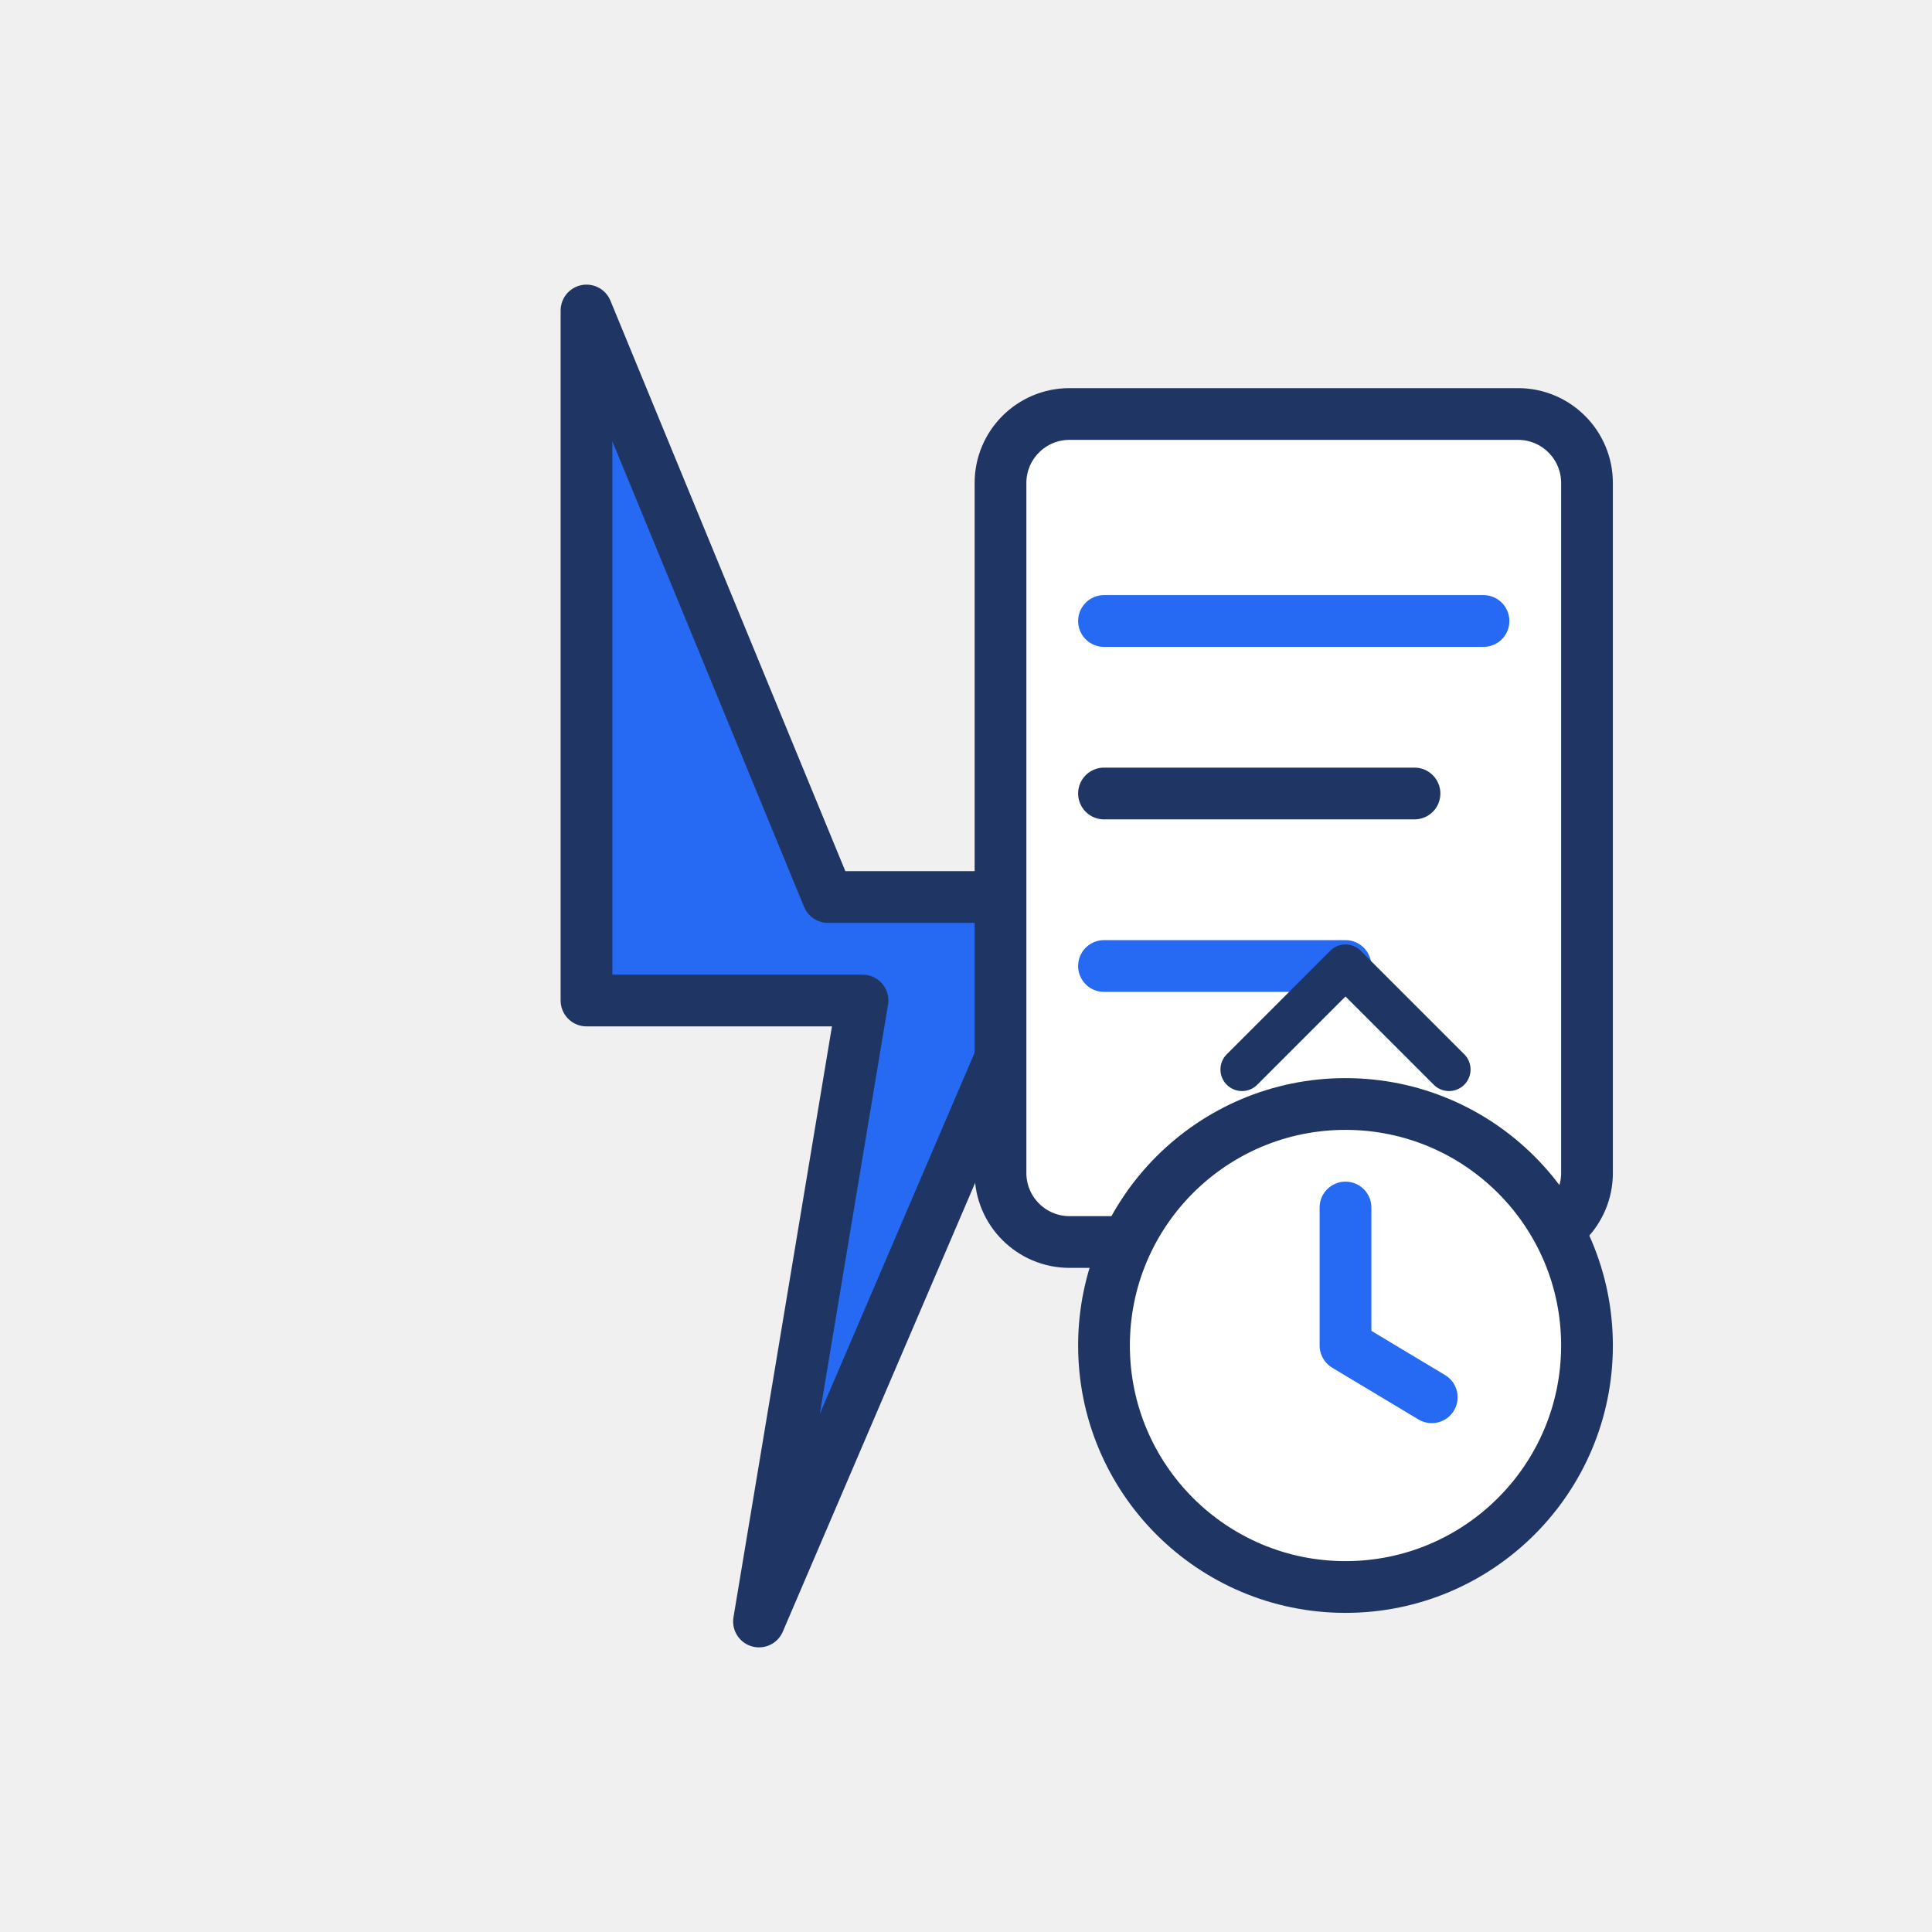
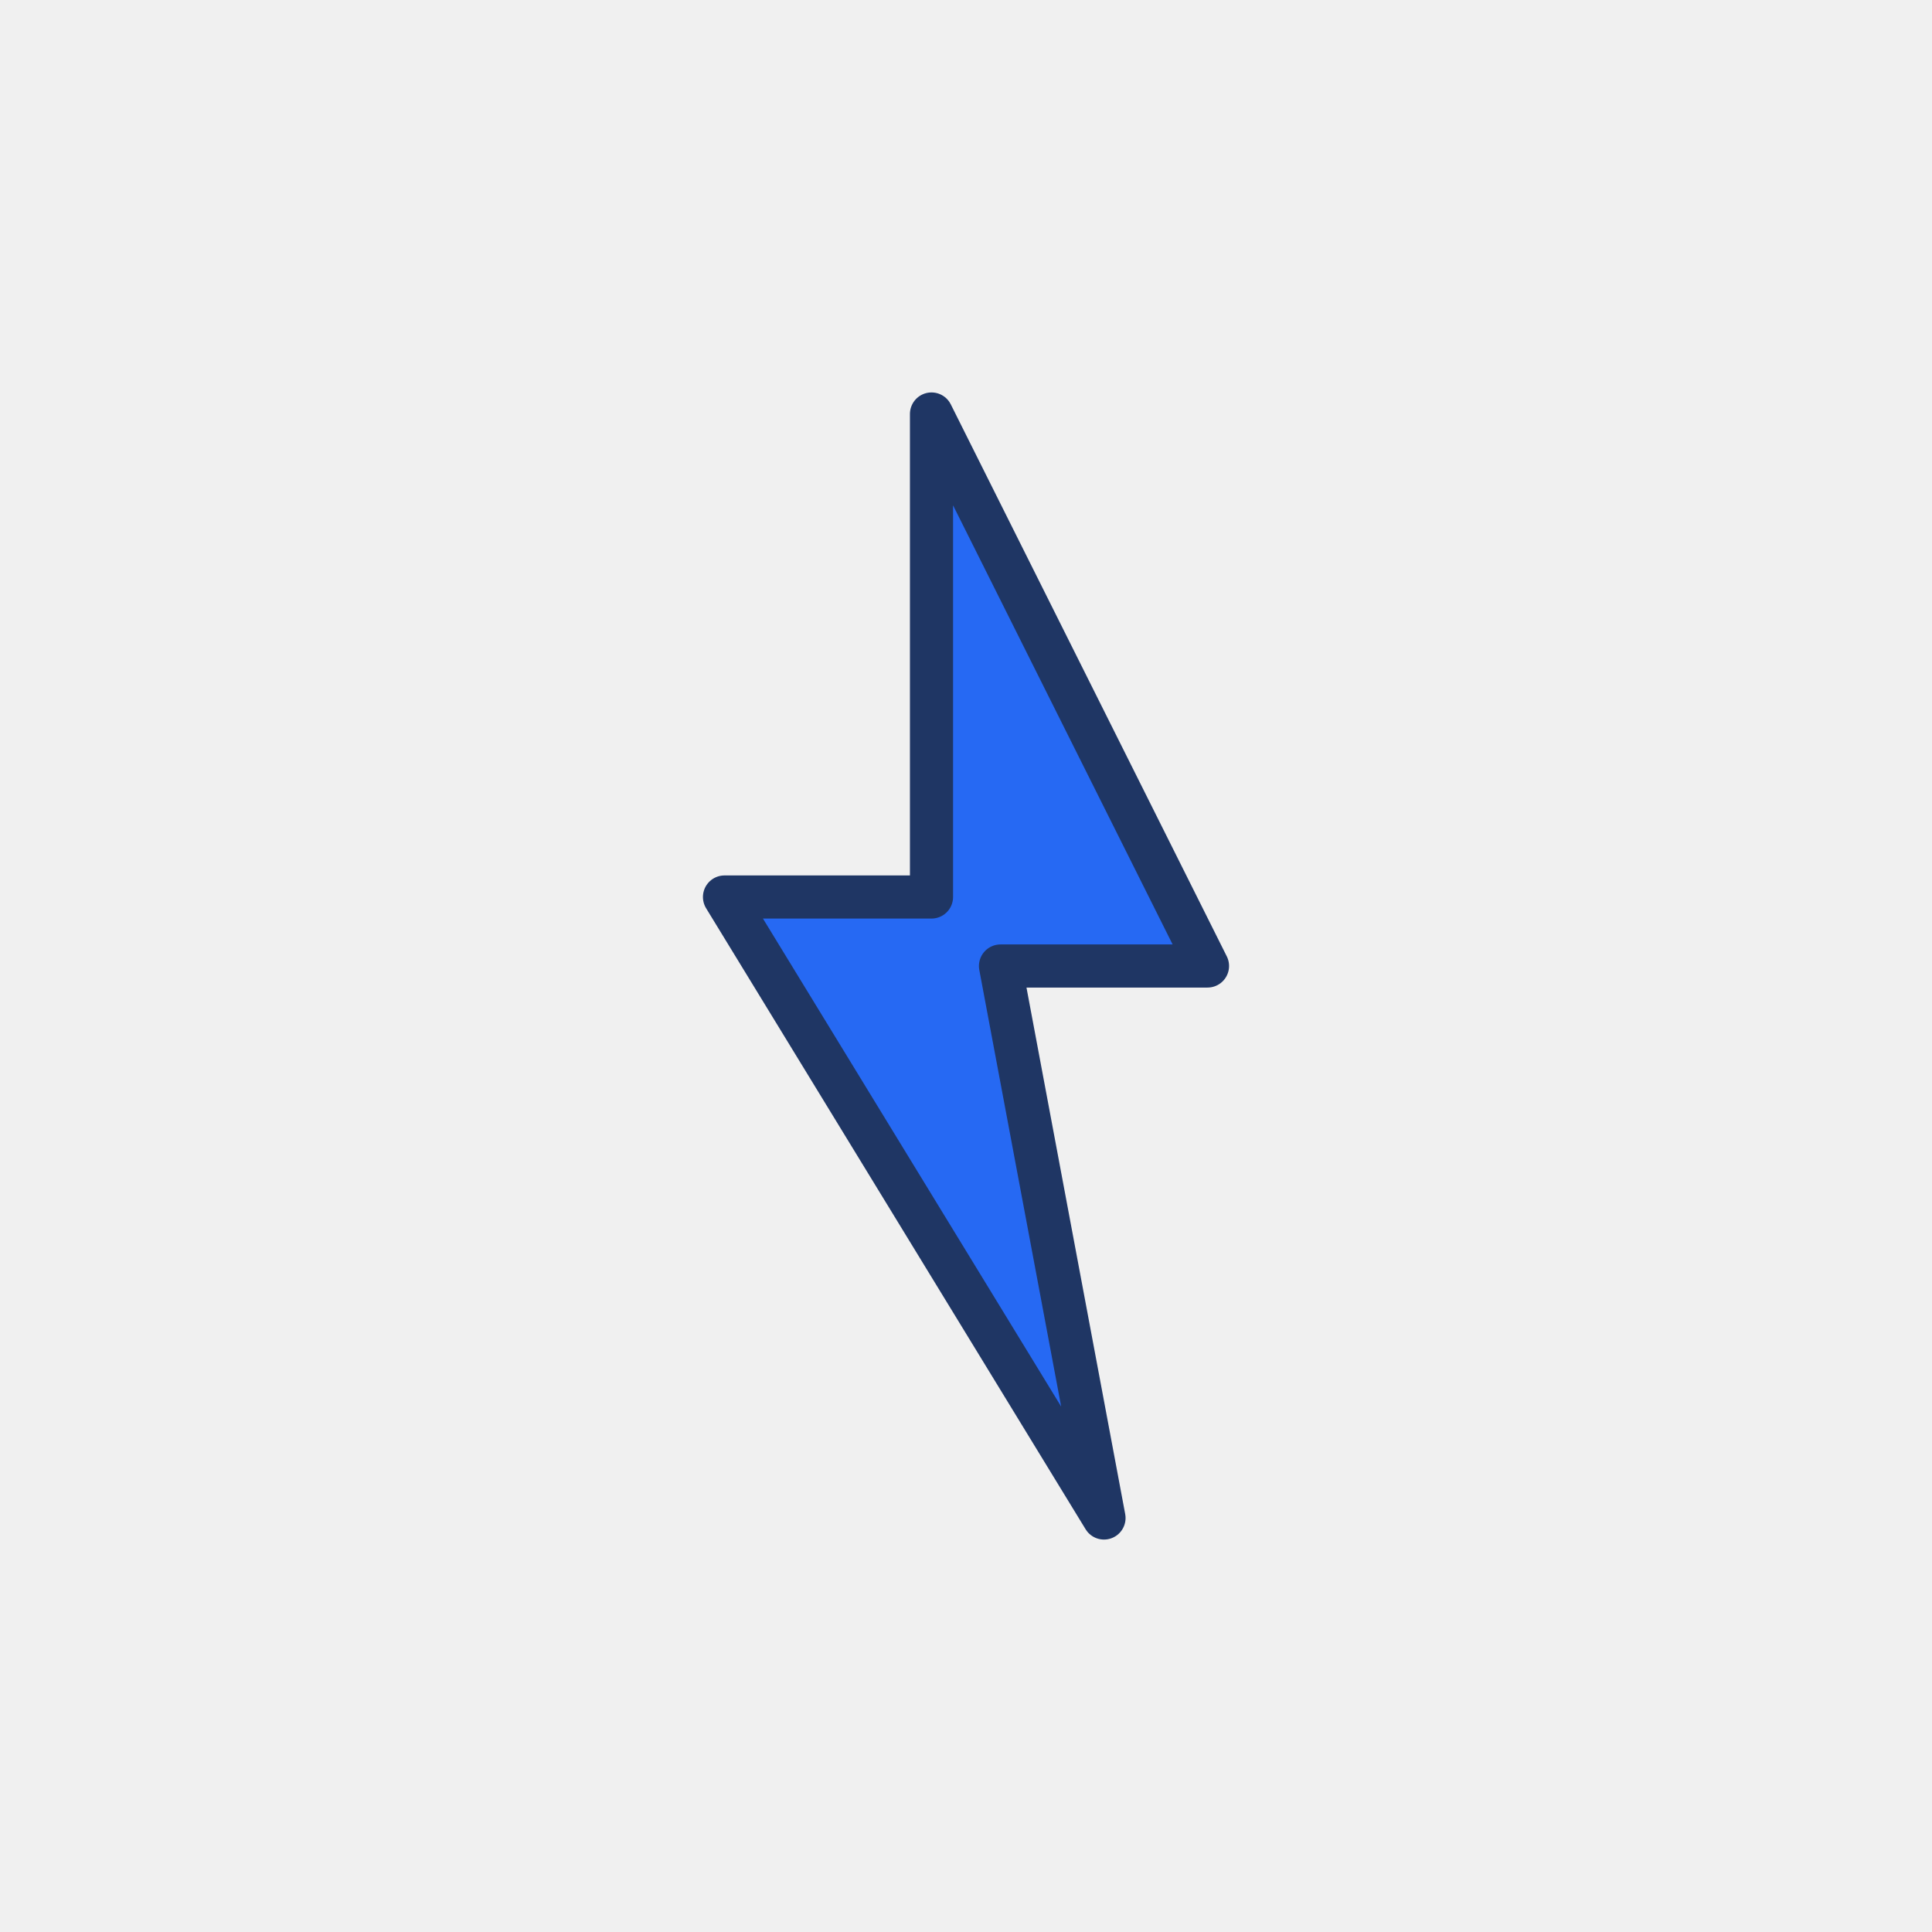
<svg xmlns="http://www.w3.org/2000/svg" width="112" height="112" viewBox="0 0 112 112" fill="none">
-   <path d="M34 18L48 52H62L44 94L50 58H34L34 18Z" fill="#2669F3" stroke="#1F3664" stroke-width="3" stroke-linejoin="round" />
-   <rect x="58" y="24" width="34" height="48" rx="4" fill="white" stroke="#1F3664" stroke-width="3" />
-   <path d="M64 36H86" stroke="#2669F3" stroke-width="3" stroke-linecap="round" />
-   <path d="M64 46H82" stroke="#1F3664" stroke-width="3" stroke-linecap="round" />
-   <path d="M64 56H78" stroke="#2669F3" stroke-width="3" stroke-linecap="round" />
-   <path d="M72 62L78 56L84 62" stroke="#1F3664" stroke-width="2.5" stroke-linecap="round" stroke-linejoin="round" />
-   <circle cx="78" cy="78" r="14" fill="white" stroke="#1F3664" stroke-width="3" />
-   <path d="M78 70V78L83 81" stroke="#2669F3" stroke-width="3" stroke-linecap="round" stroke-linejoin="round" />
+   <path d="M54 24L70 56H58L64 88L42 52H54V24Z" fill="#2669F3" stroke="#1F3664" stroke-width="2.5" stroke-linejoin="round" />
</svg>
